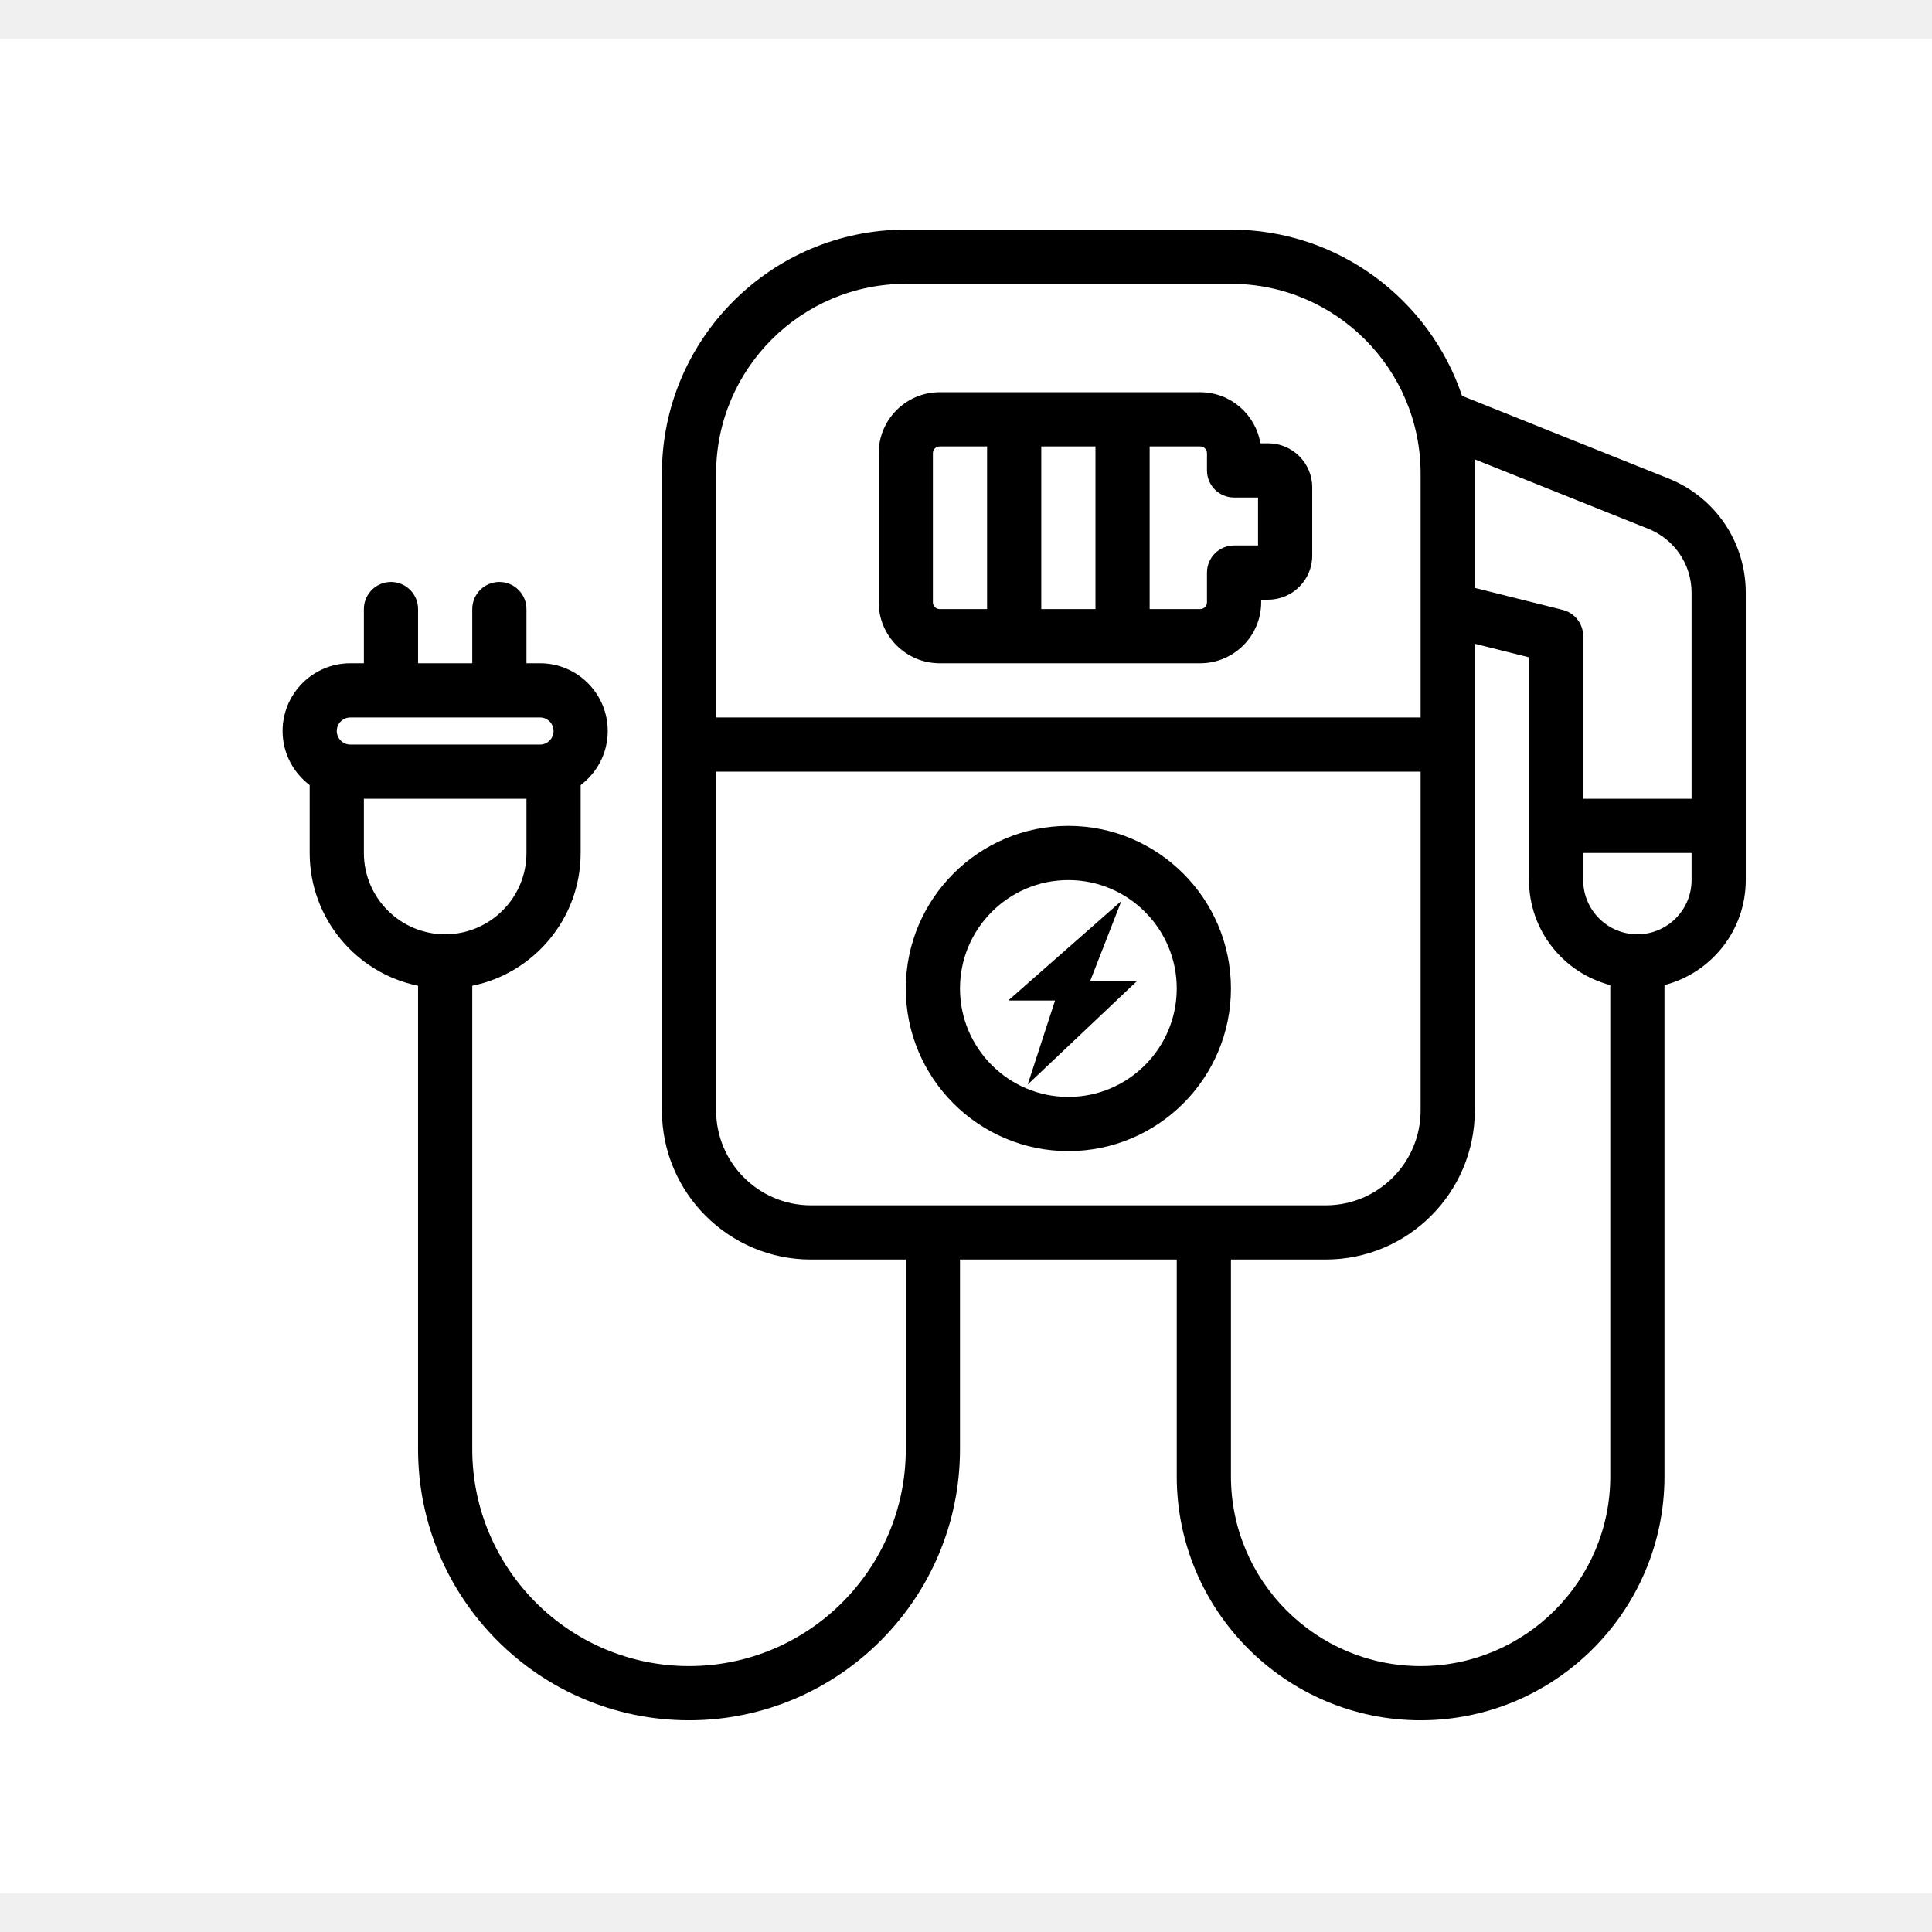
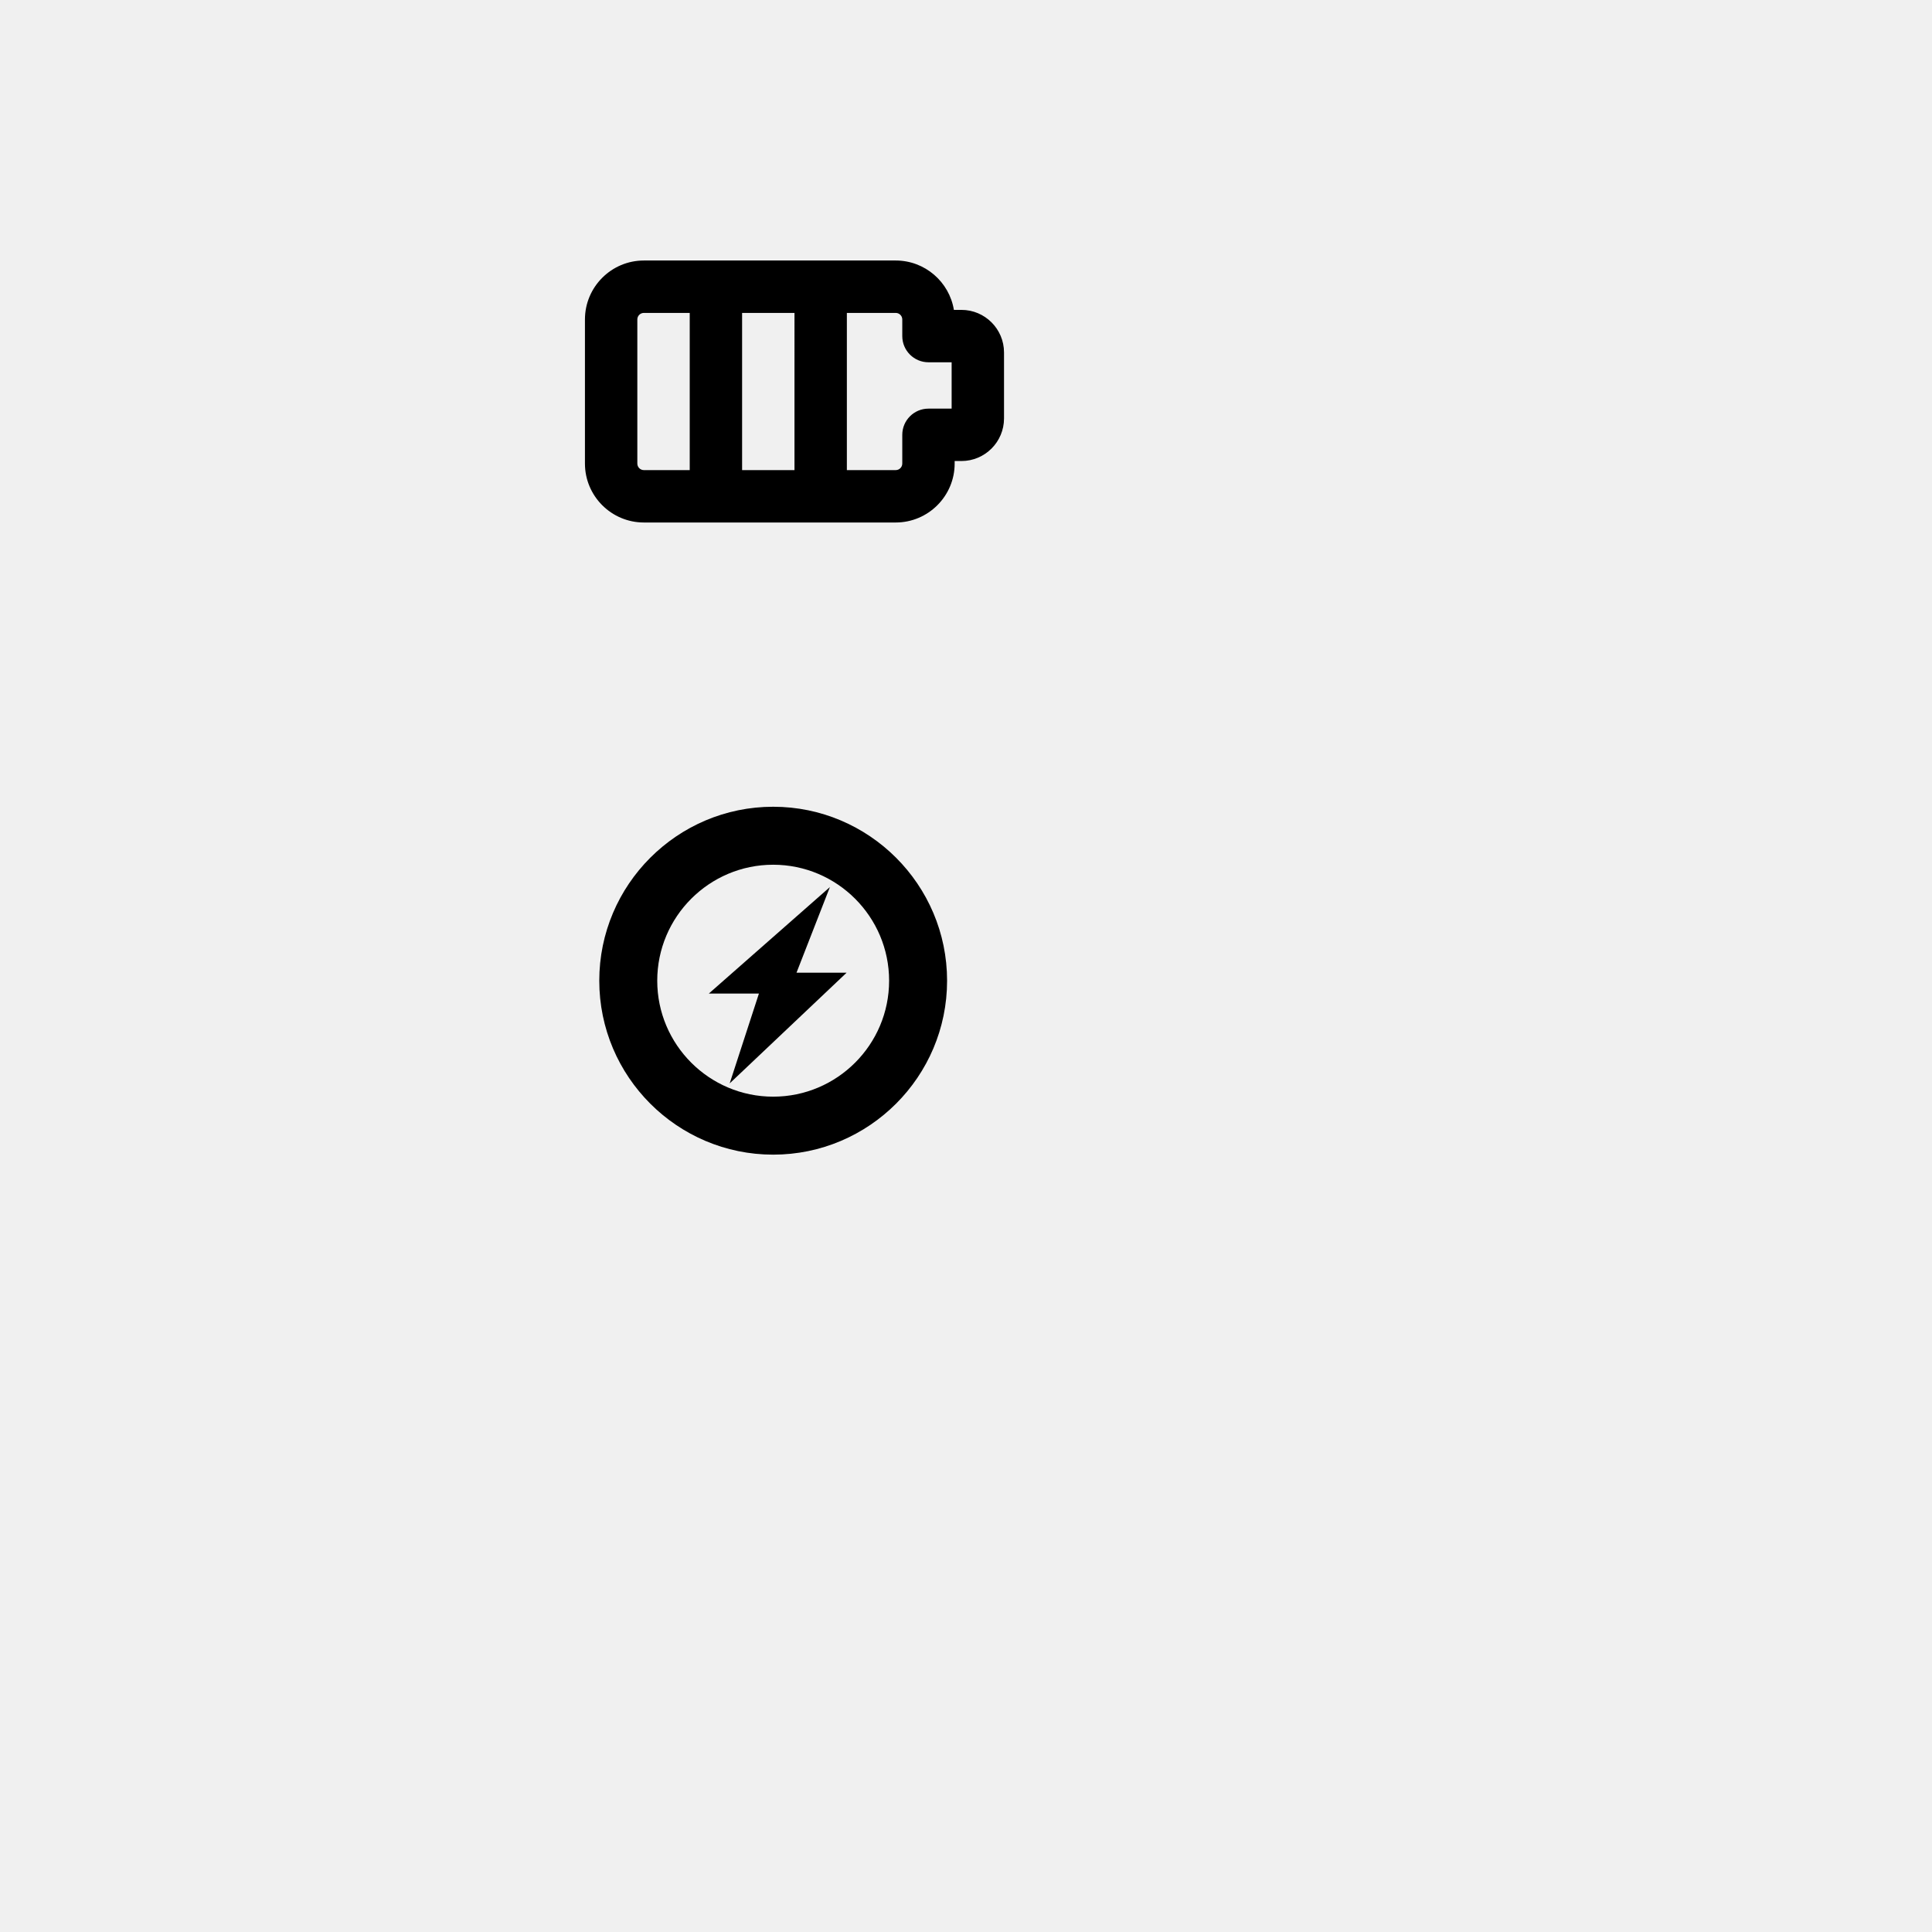
- <svg xmlns="http://www.w3.org/2000/svg" width="50" viewBox="0 0 1125 900" height="50" version="1.0">
-   <defs>
-     <clipPath id="a">
-       <path d="M 164.555 21 L 1016.555 21 L 1016.555 889.461 L 164.555 889.461 Z M 164.555 21" />
+ <svg xmlns="http://www.w3.org/2000/svg" width="40" viewBox="0 0 900 900" height="40" version="1.0" id="svg8">
+   <defs id="defs1">
+     <clipPath clipPathUnits="userSpaceOnUse" id="clipPath8">
+       <g id="g9">
+         <path d="M 164.555,21 H 1016.555 V 889.461 H 164.555 Z m 0,0" id="path9" />
+       </g>
    </clipPath>
  </defs>
-   <path fill="#FFF" d="M-112.5 -90H1237.5V990H-112.5z" />
-   <path fill="#FFF" d="M-112.5 -90H1237.5V990H-112.5z" />
-   <path fill="#FFF" d="M-112.5 -90H1237.5V990H-112.5z" />
-   <path d="M 622.109 368.41 C 569.906 368.41 527.441 410.887 527.441 463.102 C 527.441 515.316 569.906 557.793 622.109 557.793 C 674.309 557.793 716.777 515.316 716.777 463.102 C 716.777 410.887 674.309 368.41 622.109 368.41 Z M 622.109 526.23 C 587.309 526.23 558.996 497.91 558.996 463.102 C 558.996 428.293 587.309 399.973 622.109 399.973 C 656.91 399.973 685.219 428.293 685.219 463.102 C 685.219 497.91 656.91 526.23 622.109 526.23 Z M 622.109 526.23" />
-   <path d="M 652.988 412.133 L 587.066 470.113 L 614.344 470.113 L 598.434 519 L 662.082 458.746 L 634.805 458.746 Z M 652.988 412.133" />
-   <g clip-path="url(#a)">
-     <path d="M 971.496 166.098 L 851.355 118.027 C 832.426 61.816 779.27 21.207 716.777 21.207 L 527.441 21.207 C 449.145 21.207 385.441 84.926 385.441 163.246 L 385.441 534.121 C 385.441 581.984 424.371 620.922 472.219 620.922 L 527.441 620.922 L 527.441 731.395 C 527.441 801.012 470.82 857.648 401.219 857.648 C 331.621 857.648 274.996 801.012 274.996 731.395 L 274.996 461.516 C 310.961 454.18 338.109 422.301 338.109 384.191 L 338.109 344.664 C 347.668 337.457 353.887 326.043 353.887 313.172 C 353.887 291.418 336.191 273.719 314.441 273.719 L 306.555 273.719 L 306.555 242.156 C 306.555 233.441 299.488 226.375 290.777 226.375 C 282.062 226.375 274.996 233.441 274.996 242.156 L 274.996 273.719 L 243.441 273.719 L 243.441 242.156 C 243.441 233.441 236.379 226.375 227.664 226.375 C 218.953 226.375 211.887 233.441 211.887 242.156 L 211.887 273.719 L 203.996 273.719 C 182.25 273.719 164.555 291.418 164.555 313.172 C 164.555 326.043 170.773 337.457 180.332 344.664 L 180.332 384.191 C 180.332 422.301 207.48 454.184 243.441 461.516 L 243.441 731.395 C 243.441 818.414 314.223 889.215 401.219 889.215 C 488.219 889.215 558.996 818.414 558.996 731.395 L 558.996 620.922 L 685.219 620.922 L 685.219 747.176 C 685.219 825.496 748.922 889.215 827.219 889.215 C 905.52 889.215 969.219 825.496 969.219 747.176 L 969.219 461.102 C 996.41 454.078 1016.555 429.336 1016.555 399.973 L 1016.555 232.664 C 1016.555 203.176 998.867 177.051 971.496 166.098 Z M 196.109 313.172 C 196.109 308.82 199.648 305.281 203.996 305.281 L 314.441 305.281 C 318.793 305.281 322.332 308.82 322.332 313.172 C 322.332 317.527 318.793 321.066 314.441 321.066 L 203.996 321.066 C 199.648 321.066 196.109 317.527 196.109 313.172 Z M 211.887 384.191 L 211.887 352.629 L 306.555 352.629 L 306.555 384.191 C 306.555 410.297 285.32 431.539 259.219 431.539 C 233.121 431.539 211.887 410.297 211.887 384.191 Z M 416.996 163.246 C 416.996 102.328 466.543 52.773 527.441 52.773 L 716.777 52.773 C 777.676 52.773 827.219 102.328 827.219 163.246 L 827.219 305.281 L 416.996 305.281 Z M 472.219 589.355 C 441.77 589.355 416.996 564.578 416.996 534.121 L 416.996 336.848 L 827.219 336.848 L 827.219 534.121 C 827.219 564.578 802.445 589.355 771.996 589.355 Z M 937.664 747.176 C 937.664 808.094 888.121 857.648 827.219 857.648 C 766.32 857.648 716.777 808.094 716.777 747.176 L 716.777 620.922 L 771.996 620.922 C 819.848 620.922 858.777 581.984 858.777 534.121 L 858.777 262.367 L 890.332 270.258 L 890.332 399.973 C 890.332 429.336 910.477 454.078 937.664 461.102 Z M 984.996 399.973 C 984.996 417.379 970.84 431.539 953.441 431.539 C 936.043 431.539 921.887 417.379 921.887 399.973 L 921.887 384.191 L 984.996 384.191 Z M 984.996 352.629 L 921.887 352.629 L 921.887 257.938 C 921.887 250.695 916.961 244.383 909.934 242.625 L 858.777 229.832 L 858.777 154.992 L 959.777 195.402 C 975.098 201.535 984.996 216.16 984.996 232.664 Z M 984.996 352.629" />
-   </g>
-   <path d="M 738.469 145.641 L 733.91 145.641 C 731.148 128.793 716.488 115.898 698.875 115.898 L 547.164 115.898 C 527.59 115.898 511.664 131.828 511.664 151.41 L 511.664 238.211 C 511.664 257.789 527.59 273.719 547.164 273.719 L 698.875 273.719 C 718.449 273.719 734.375 257.789 734.375 238.211 L 734.375 236.688 L 738.469 236.688 C 752.605 236.688 764.109 225.184 764.109 211.043 L 764.109 171.289 C 764.109 157.145 752.605 145.641 738.469 145.641 Z M 574.777 242.156 L 547.164 242.156 C 544.988 242.156 543.219 240.387 543.219 238.211 L 543.219 151.41 C 543.219 149.234 544.988 147.465 547.164 147.465 L 574.777 147.465 Z M 637.887 242.156 L 606.332 242.156 L 606.332 147.465 L 637.887 147.465 Z M 732.555 205.125 L 718.598 205.125 C 709.883 205.125 702.82 212.191 702.82 220.906 L 702.82 238.211 C 702.82 240.387 701.051 242.156 698.875 242.156 L 669.441 242.156 L 669.441 147.465 L 698.875 147.465 C 701.051 147.465 702.82 149.234 702.82 151.41 L 702.82 161.422 C 702.82 170.137 709.883 177.203 718.598 177.203 L 732.555 177.203 Z M 732.555 205.125" />
+   <path d="m 360.176,375.815 c -44.673,0 -81.012,36.349 -81.012,81.032 0,44.683 36.339,81.032 81.012,81.032 44.669,0 81.012,-36.349 81.012,-81.032 0,-44.683 -36.343,-81.032 -81.012,-81.032 z m 0,135.054 c -29.781,0 -54.009,-24.235 -54.009,-54.022 0,-29.787 24.228,-54.022 54.009,-54.022 29.781,0 54.006,24.235 54.006,54.022 0,29.787 -24.225,54.022 -54.006,54.022 z m 0,0" id="path5" style="stroke-width:0.856" />
+   <path d="m 386.601,413.231 -56.413,49.617 h 23.343 l -13.615,41.835 54.467,-51.562 h -23.343 z m 0,0" id="path6" style="stroke-width:0.856" />
+   <path d="M 971.496,166.098 851.355,118.027 C 832.426,61.816 779.27,21.207 716.777,21.207 H 527.441 c -78.297,0 -142,63.719 -142,142.039 v 370.875 c 0,47.863 38.93,86.801 86.777,86.801 h 213 v 126.254 c 0,78.32 63.703,142.039 142,142.039 78.301,0 142,-63.719 142,-142.039 V 461.102 c 27.191,-7.023 47.336,-31.766 47.336,-61.129 v -167.309 c 0,-29.488 -17.688,-55.613 -45.059,-66.566 z m -554.5,-2.852 c 0,-60.918 49.547,-110.473 110.445,-110.473 h 189.336 c 60.898,0 110.441,49.555 110.441,110.473 V 305.281 H 416.996 Z m 55.223,426.109 c -30.449,0 -55.223,-24.777 -55.223,-55.234 V 336.848 h 410.223 v 197.273 c 0,30.457 -24.773,55.234 -55.223,55.234 z m 465.445,157.82 c 0,60.918 -49.543,110.473 -110.445,110.473 -60.898,0 -110.441,-49.555 -110.441,-110.473 V 620.922 h 55.219 c 47.852,0 86.781,-38.938 86.781,-86.801 v -271.754 l 31.555,7.891 v 129.715 c 0,29.363 20.145,54.105 47.332,61.129 z m 47.332,-347.203 c 0,17.406 -14.156,31.566 -31.555,31.566 -17.398,0 -31.555,-14.16 -31.555,-31.566 v -15.781 h 63.109 z m 0,-47.344 H 921.887 V 257.938 c 0,-7.242 -4.926,-13.555 -11.953,-15.312 l -51.156,-12.793 v -74.84 l 101,40.41 c 15.32,6.133 25.219,20.758 25.219,37.262 z" id="path7" clip-path="url(#clipPath8)" transform="translate(-253.4791,-3.006356)" />
+   <path d="m 447.883,144.355 h -3.525 c -2.136,-13.029 -13.473,-23 -27.093,-23 H 299.944 c -15.137,0 -27.453,12.319 -27.453,27.462 v 67.124 c 0,15.14 12.316,27.459 27.453,27.459 h 117.32 c 15.137,0 27.453,-12.319 27.453,-27.459 v -1.178 h 3.166 c 10.932,0 19.828,-8.896 19.828,-19.831 v -30.742 c 0,-10.938 -8.896,-19.834 -19.828,-19.834 z m -126.585,74.637 h -21.354 c -1.683,0 -3.051,-1.368 -3.051,-3.051 v -67.124 c 0,-1.683 1.368,-3.051 3.051,-3.051 h 21.354 z m 48.803,0 H 345.7 v -73.226 h 24.402 z m 73.208,-28.637 h -10.793 c -6.739,0 -12.201,5.465 -12.201,12.204 v 13.382 c 0,1.683 -1.368,3.051 -3.051,3.051 h -22.761 v -73.226 h 22.761 c 1.683,0 3.051,1.368 3.051,3.051 v 7.742 c 0,6.739 5.462,12.204 12.201,12.204 h 10.793 z m 0,0" id="path8" style="fill:#000000;fill-opacity:1;stroke:none;stroke-width:0;stroke-dasharray:none;stroke-opacity:1" />
</svg>
